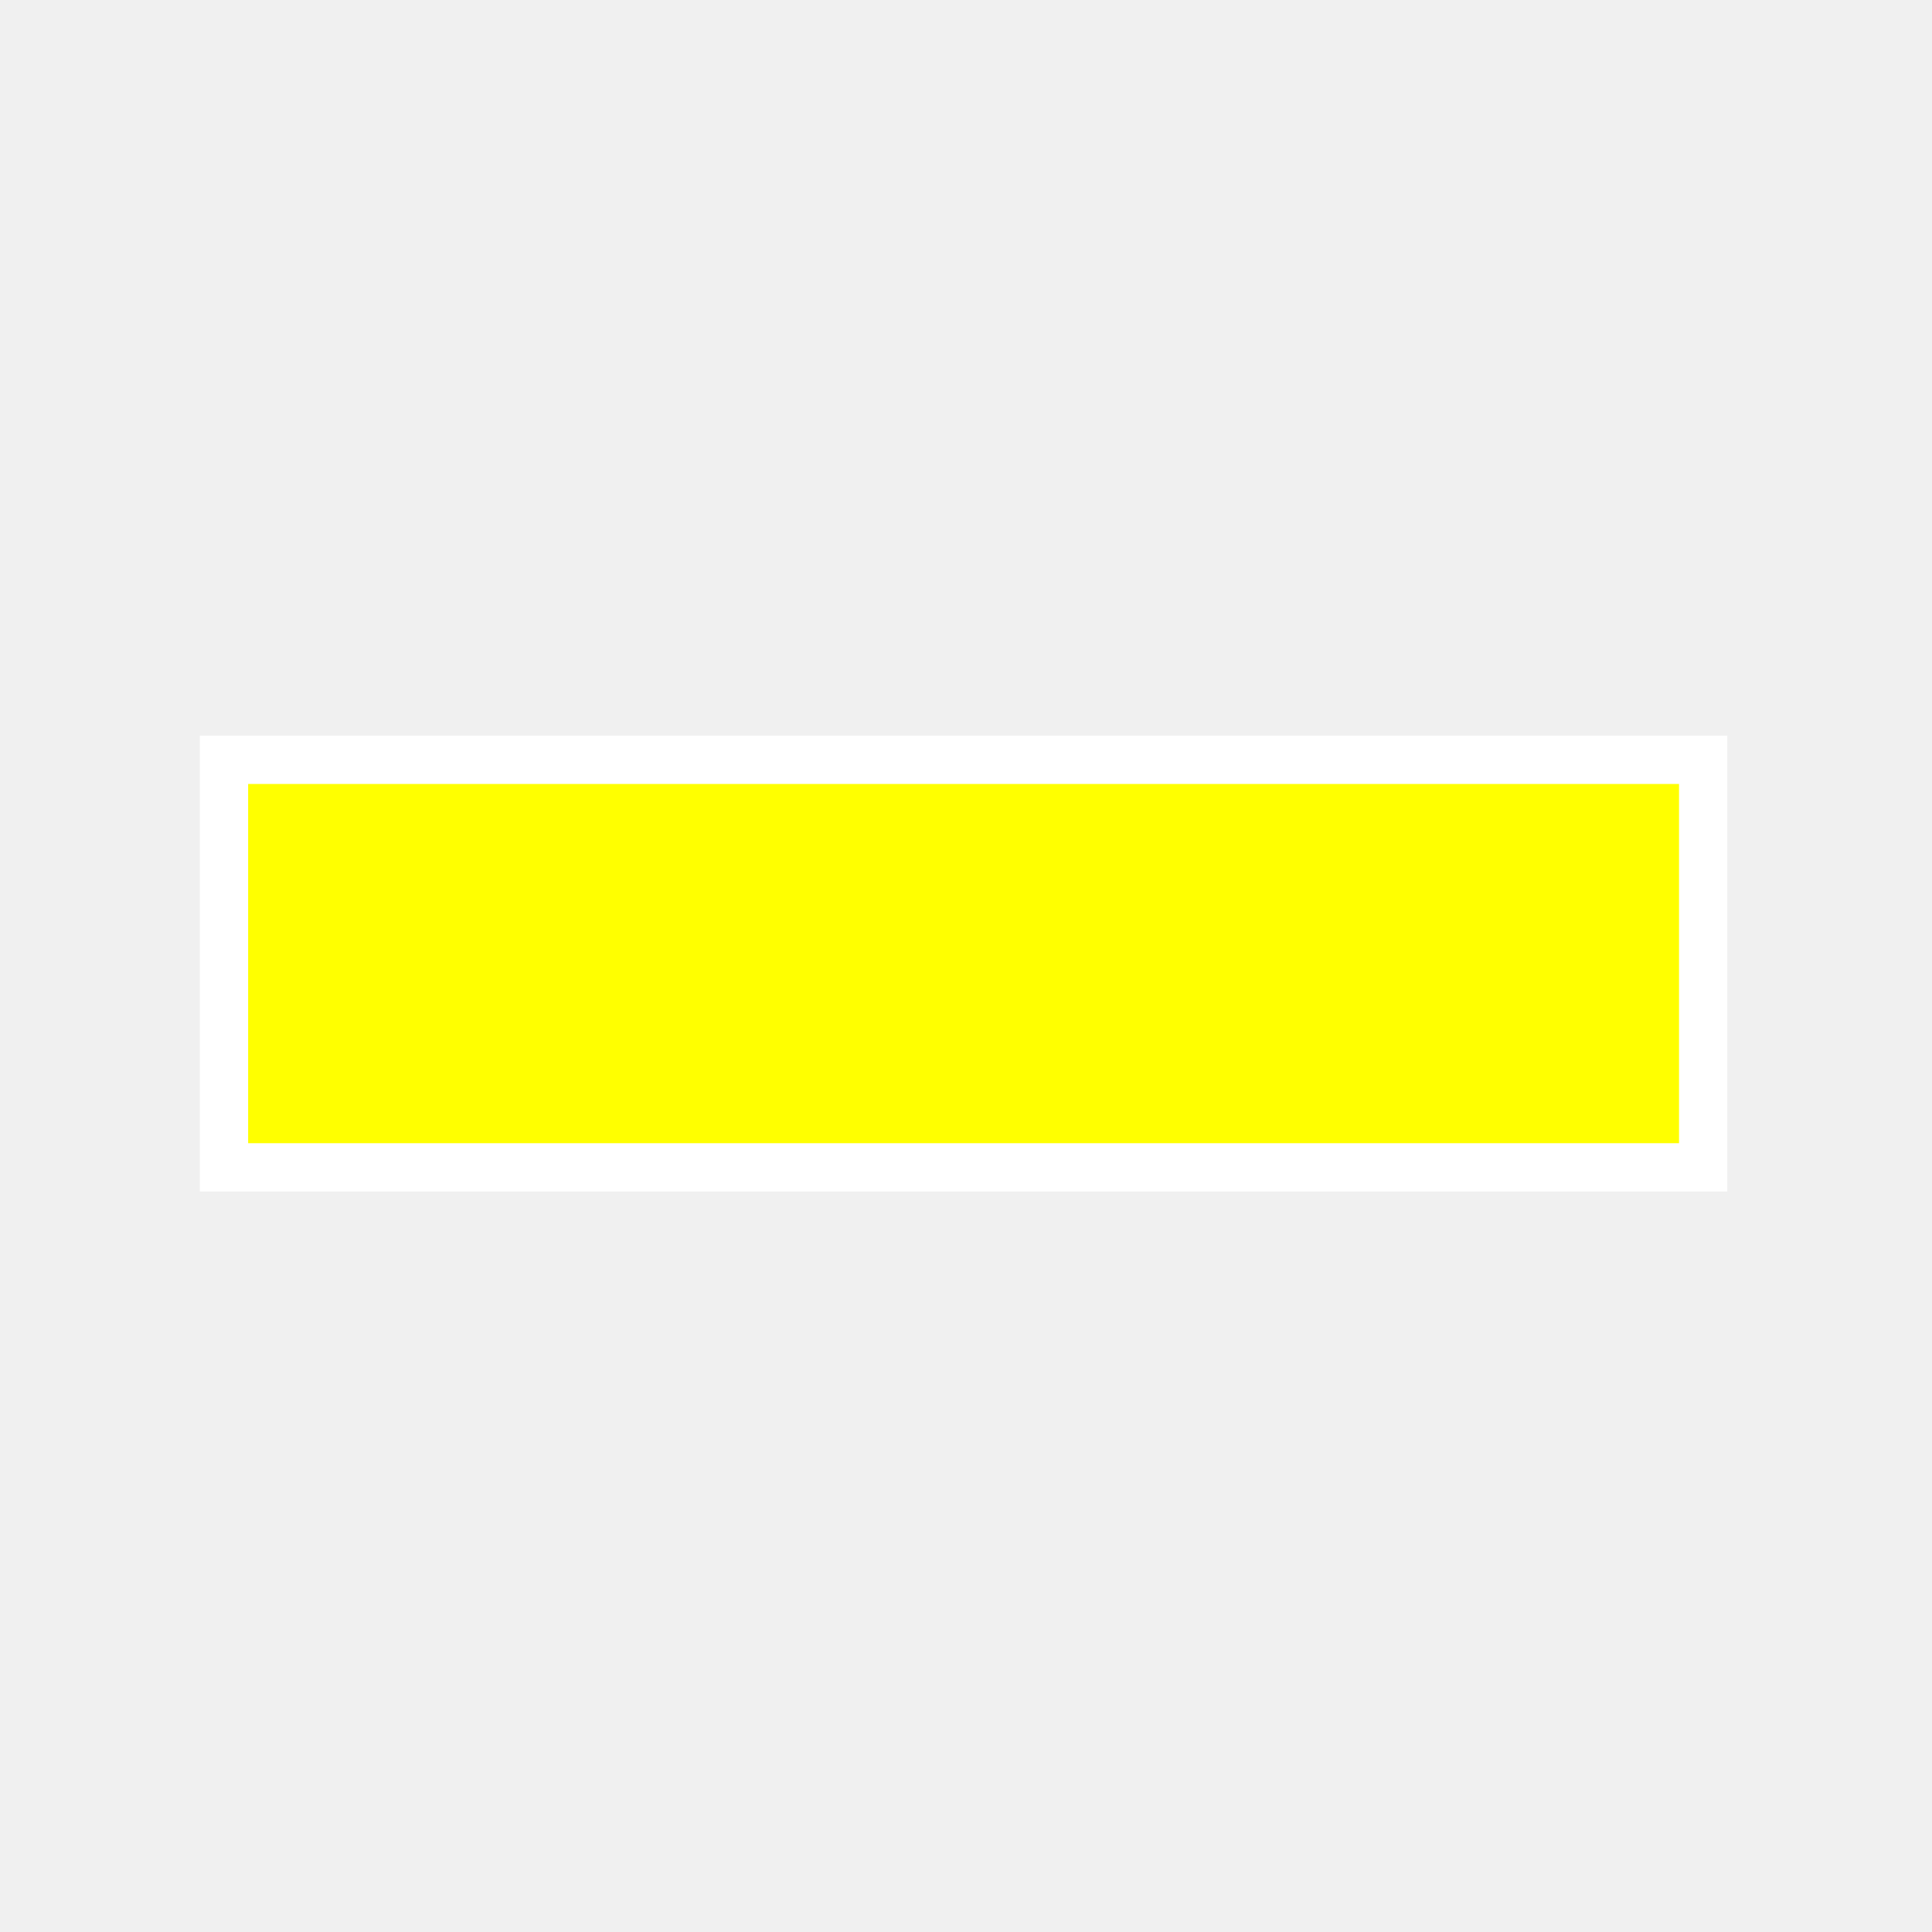
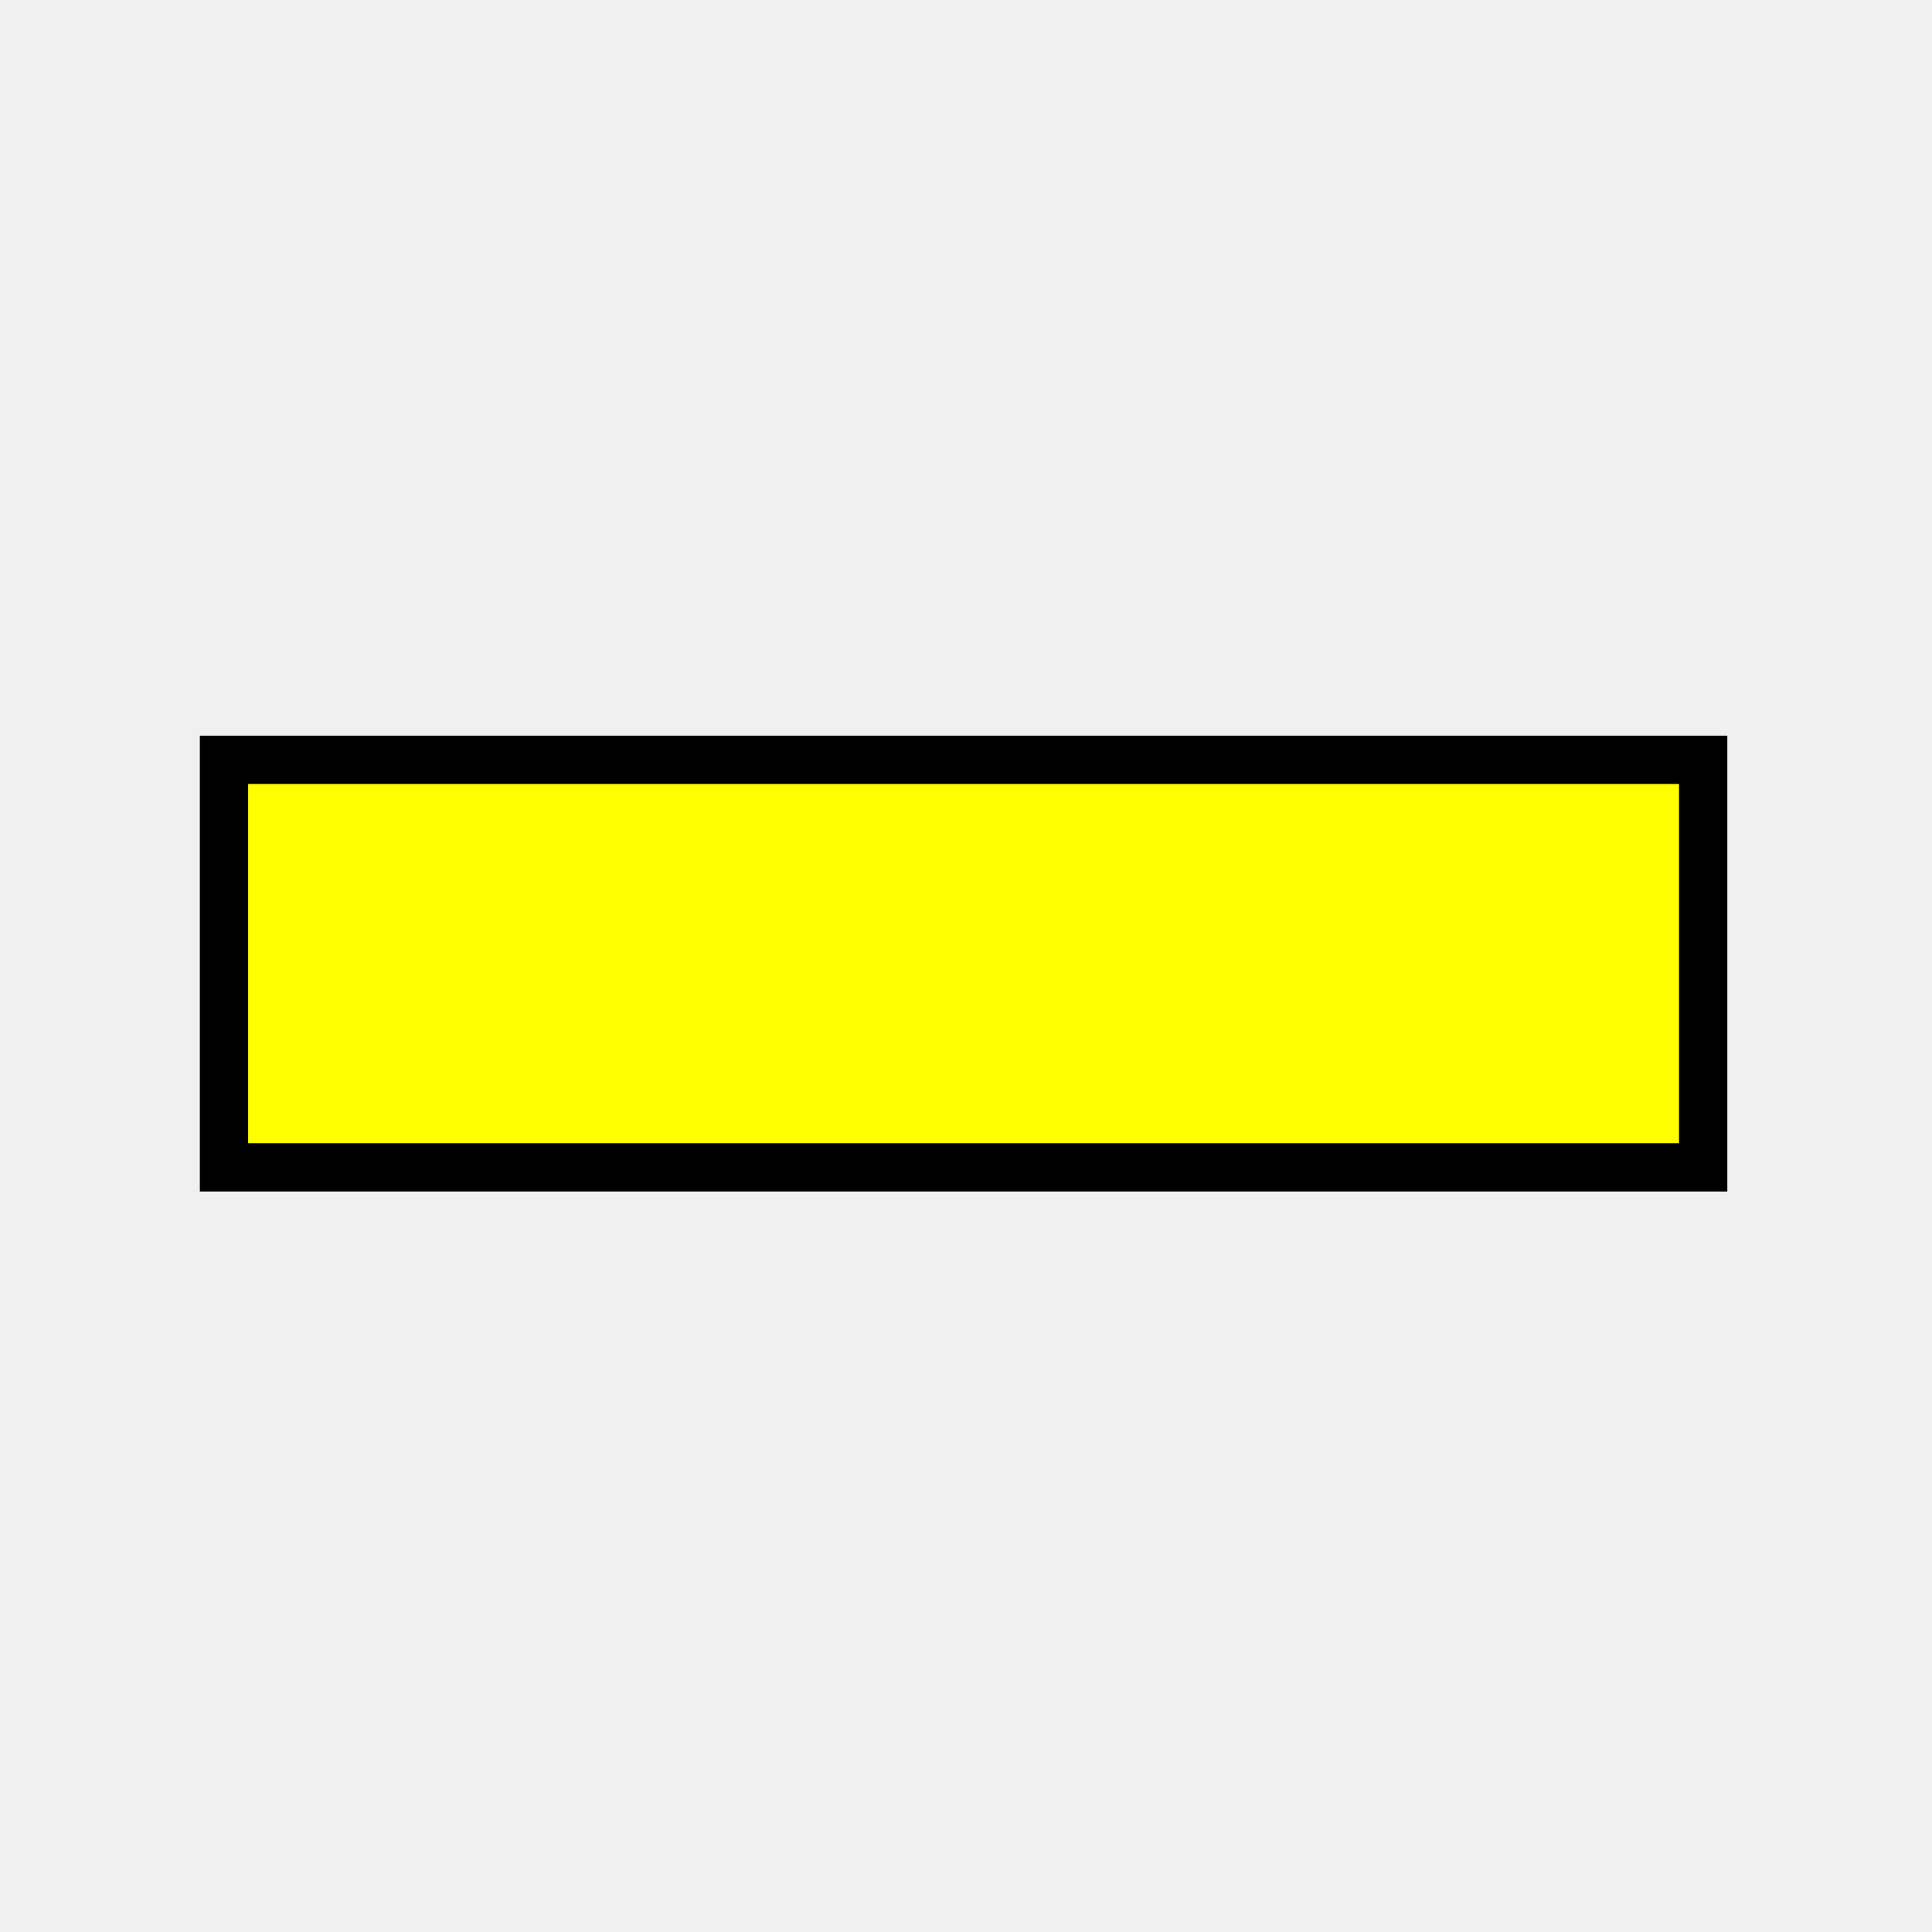
<svg xmlns="http://www.w3.org/2000/svg" version="1.1" id="_0.SNG-U----------" x="0px" y="0px" width="400px" height="400px" viewBox="0 0 400 400" enable-background="new 0 0 400 400" xml:space="preserve">
  <defs id="defs3027" />
-   <rect x="46.375" y="157.313" width="306.25" height="84.375" id="rect3023" style="fill:#ffff00;stroke:#ffffff;stroke-width:10" />
+   <rect x="46.375" y="157.313" width="306.25" height="84.375" id="rect3023" style="fill:#ffff00;stroke:#000000;stroke-width:10" />
</svg>
